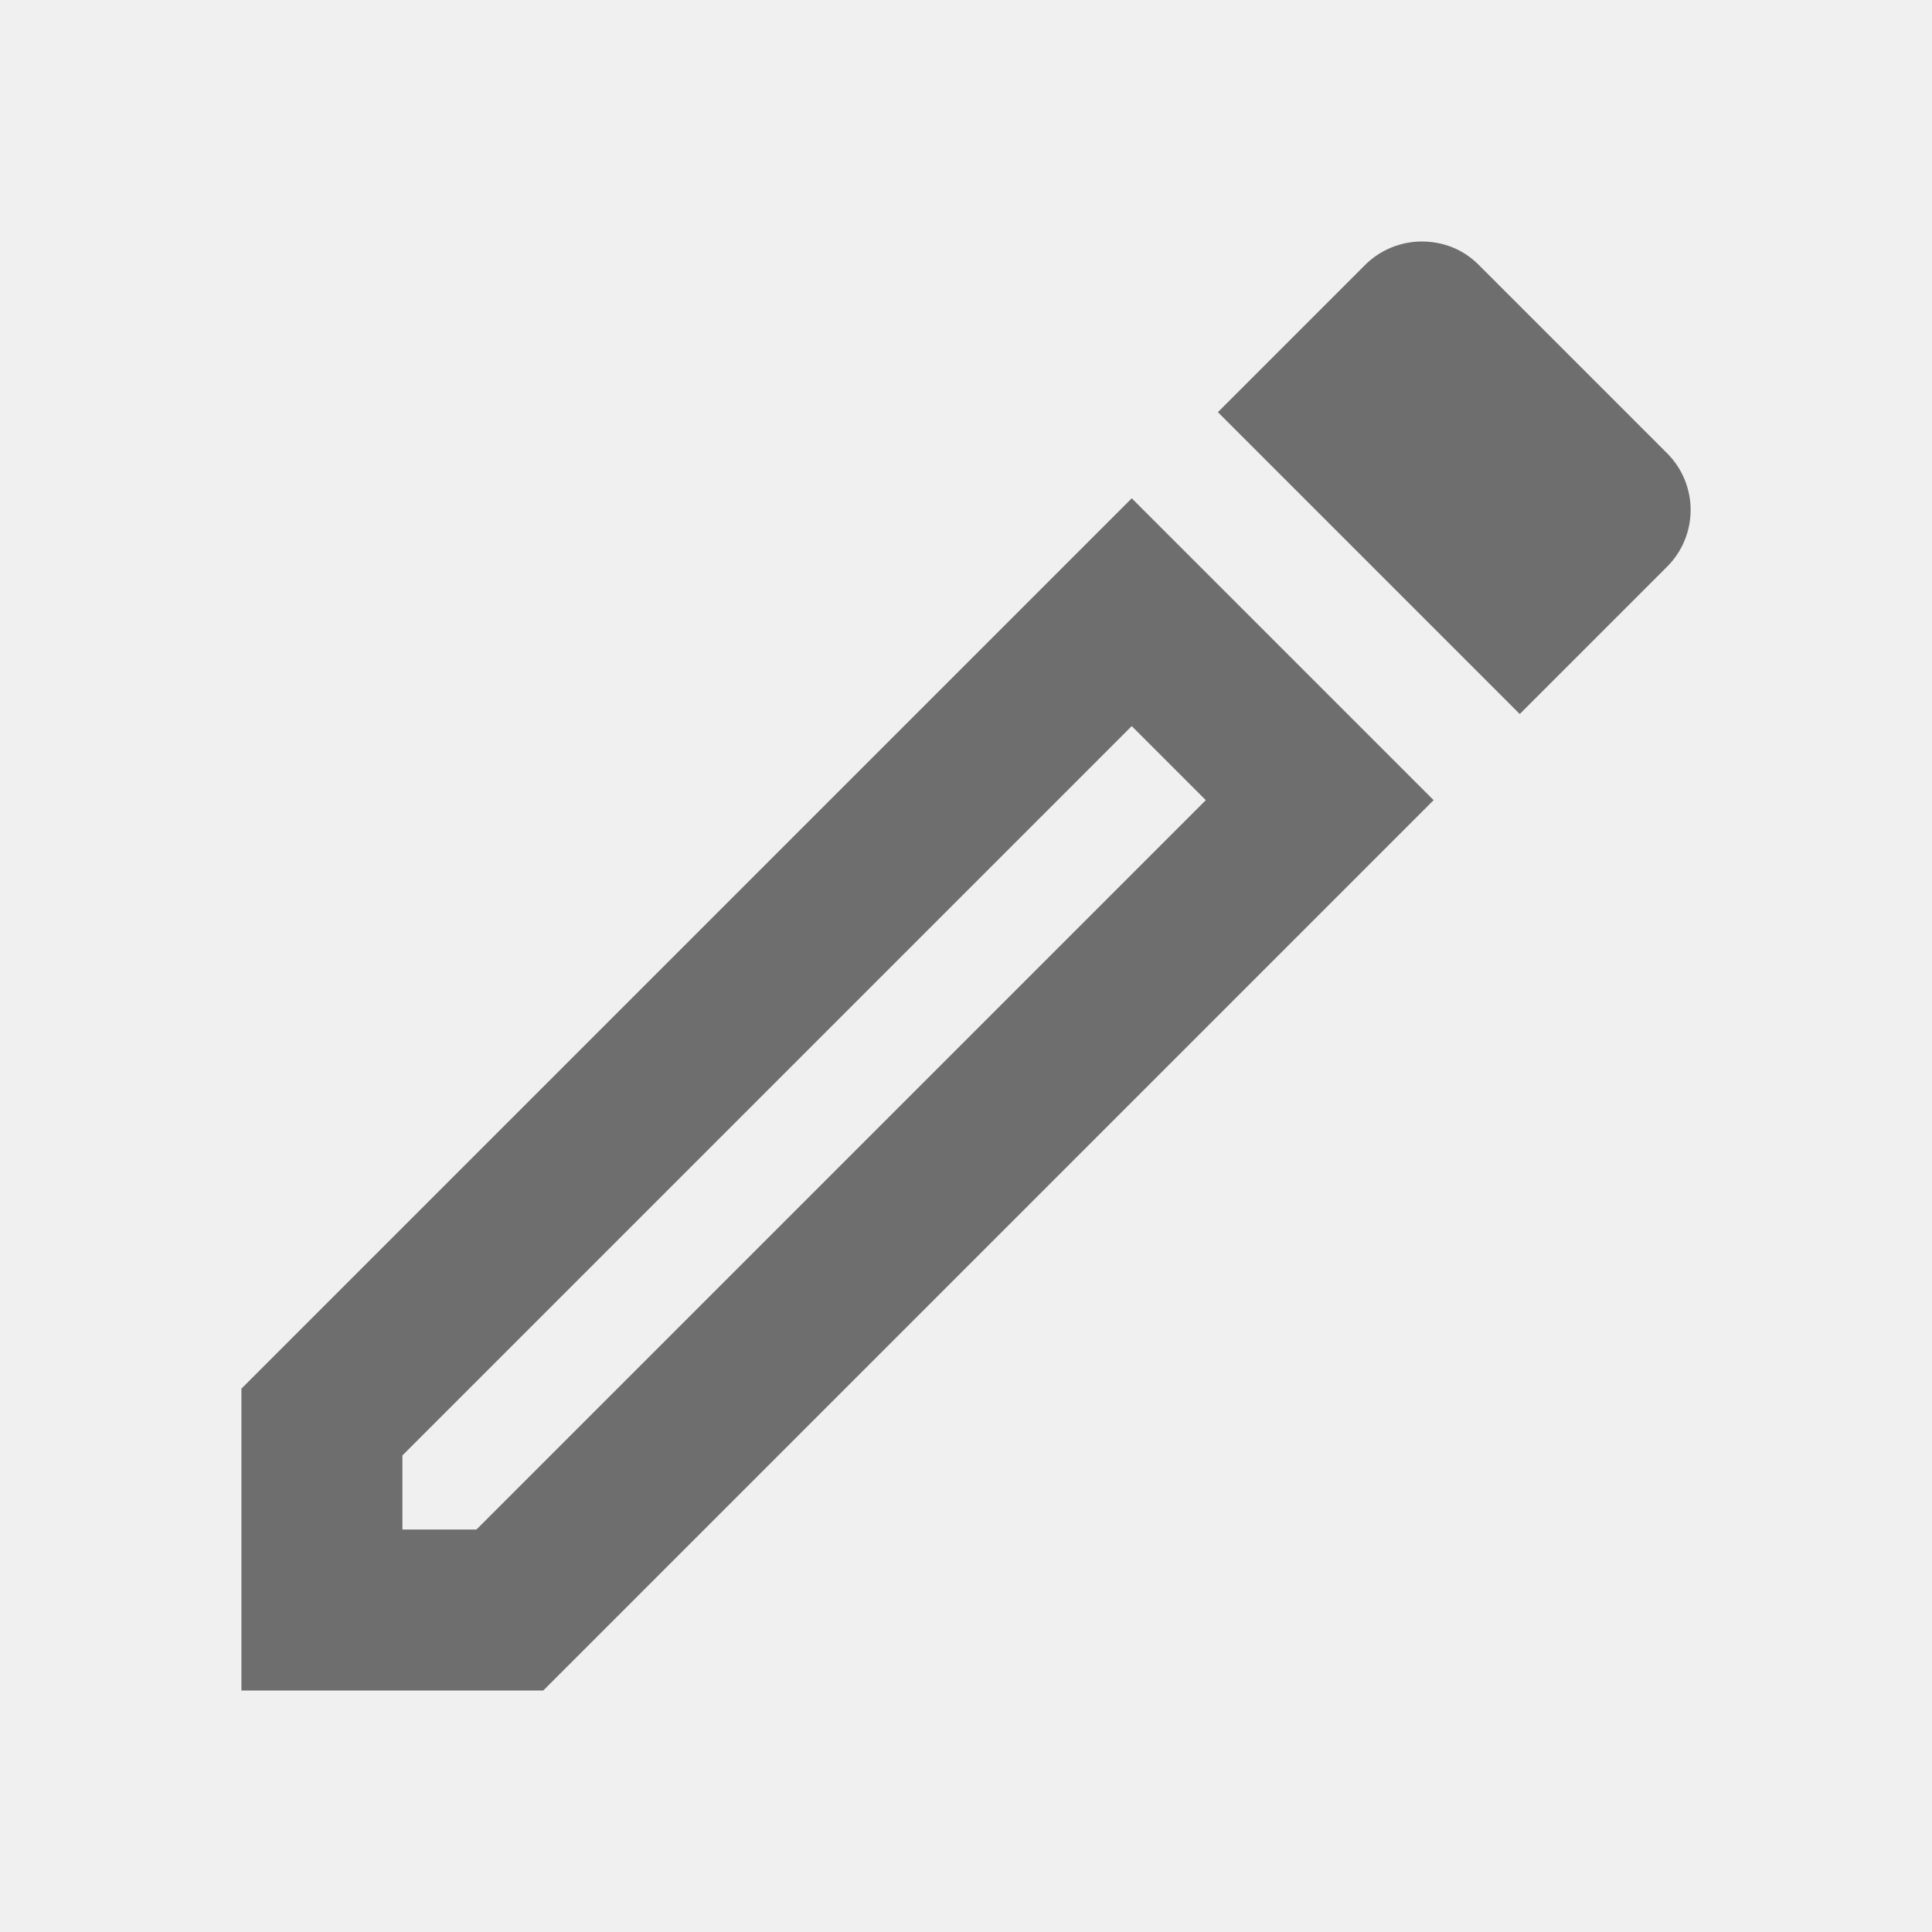
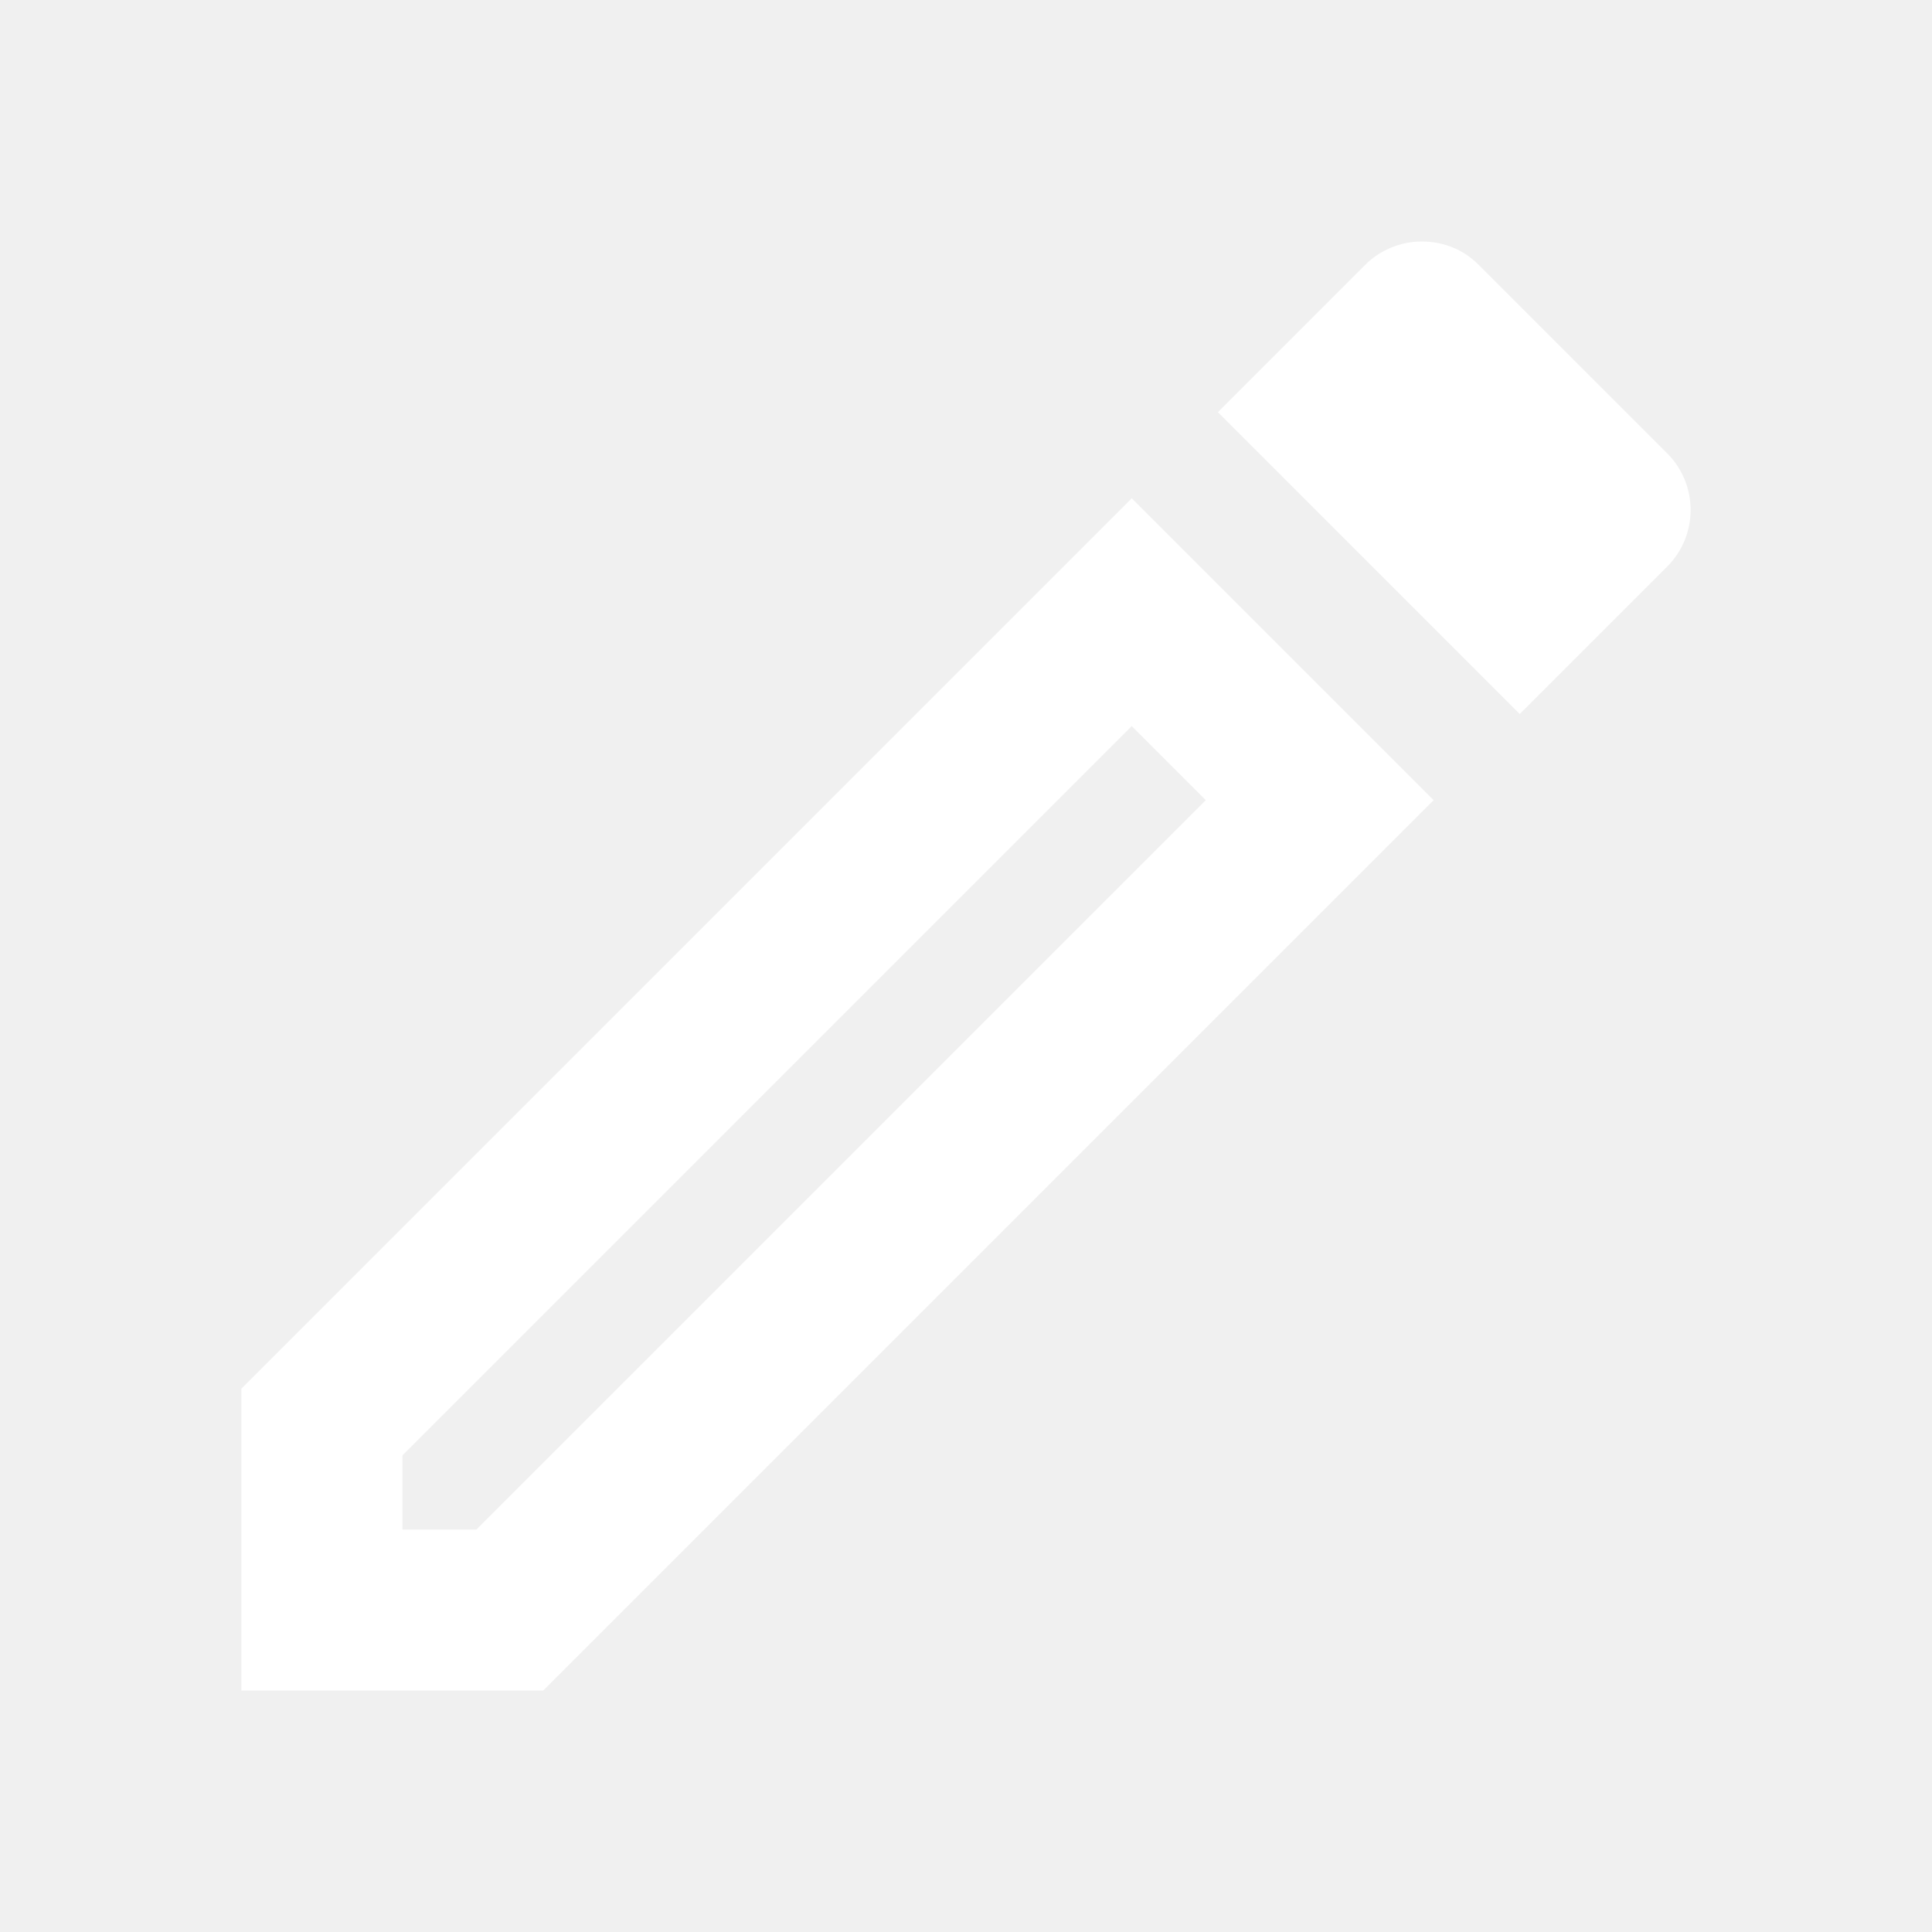
<svg xmlns="http://www.w3.org/2000/svg" width="24" height="24" viewBox="0 0 24 24" fill="none">
  <g id="icon/image/edit_24px">
-     <path id="icon/image/edit_24px_2" fill-rule="evenodd" clip-rule="evenodd" d="M17.659 3C17.409 3 17.149 3.1 16.959 3.29L15.129 5.12L18.879 8.87L20.709 7.04C21.099 6.65 21.099 6.02 20.709 5.63L18.369 3.29C18.169 3.09 17.919 3 17.659 3ZM14.059 9.02L14.979 9.94L5.919 19H4.999V18.08L14.059 9.02ZM2.999 17.25L14.059 6.19L17.809 9.94L6.749 21H2.999V17.25Z" fill="black" fill-opacity="0.54" />
+     <path id="icon/image/edit_24px_2" fill-rule="evenodd" clip-rule="evenodd" d="M17.659 3C17.409 3 17.149 3.1 16.959 3.29L15.129 5.12L18.879 8.87L20.709 7.04C21.099 6.65 21.099 6.02 20.709 5.63L18.369 3.29C18.169 3.09 17.919 3 17.659 3ZM14.059 9.02L14.979 9.94L5.919 19H4.999V18.08L14.059 9.02ZM2.999 17.25L14.059 6.19L17.809 9.94L6.749 21H2.999V17.25Z" fill="white" />
  </g>
</svg>
